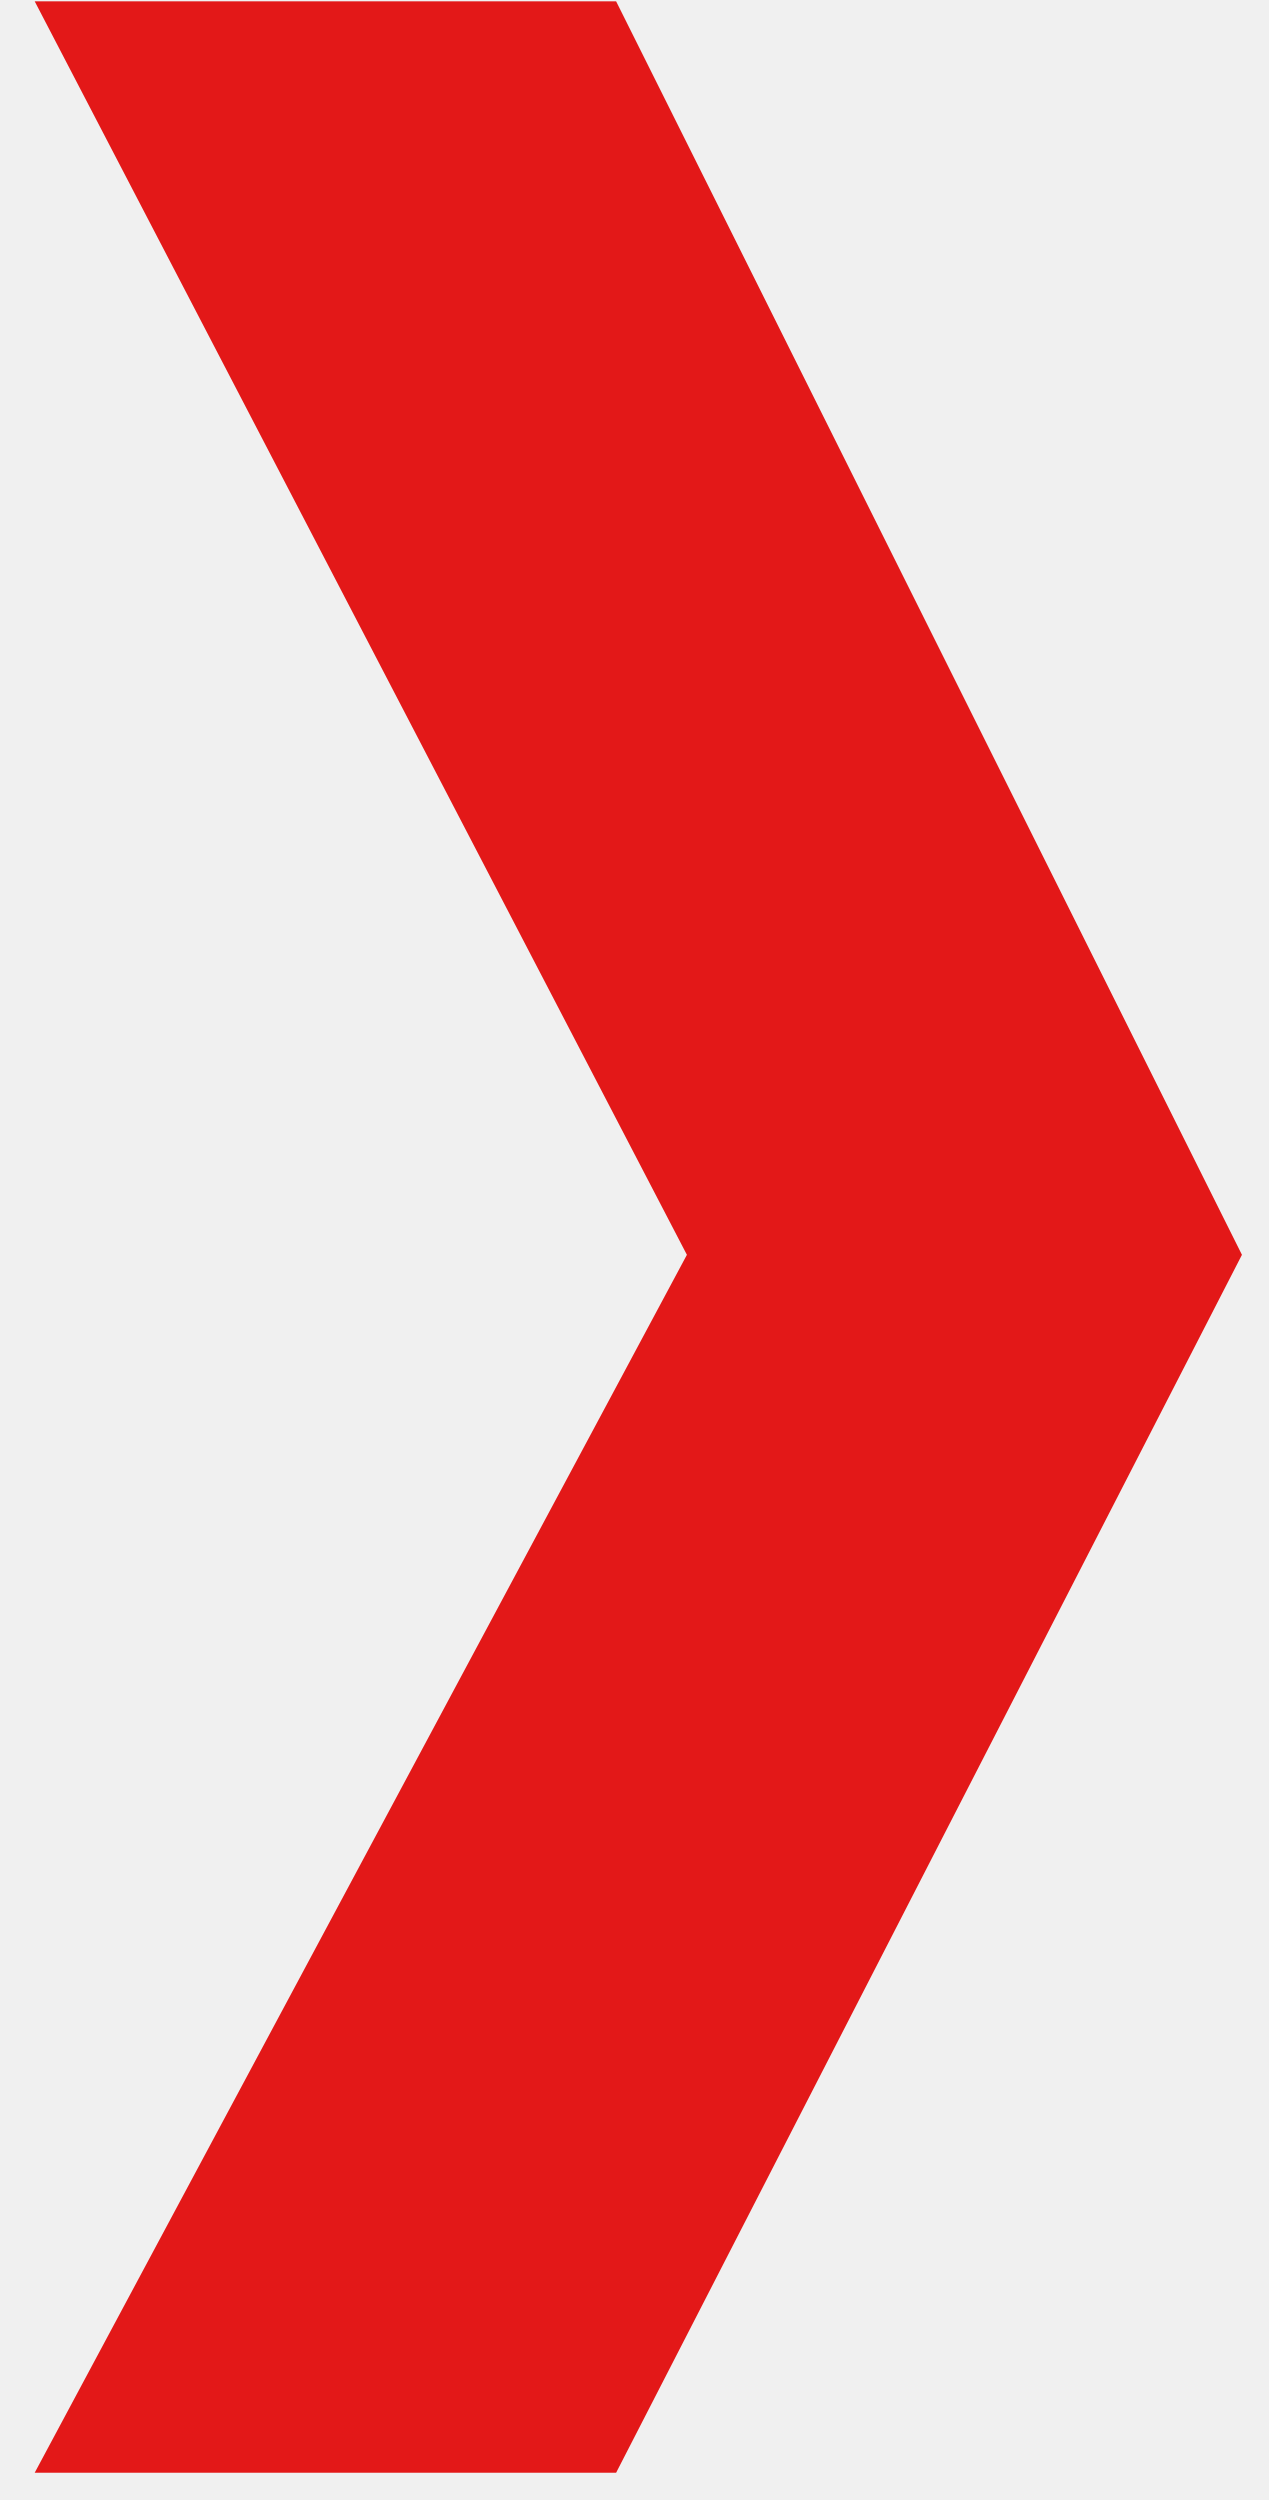
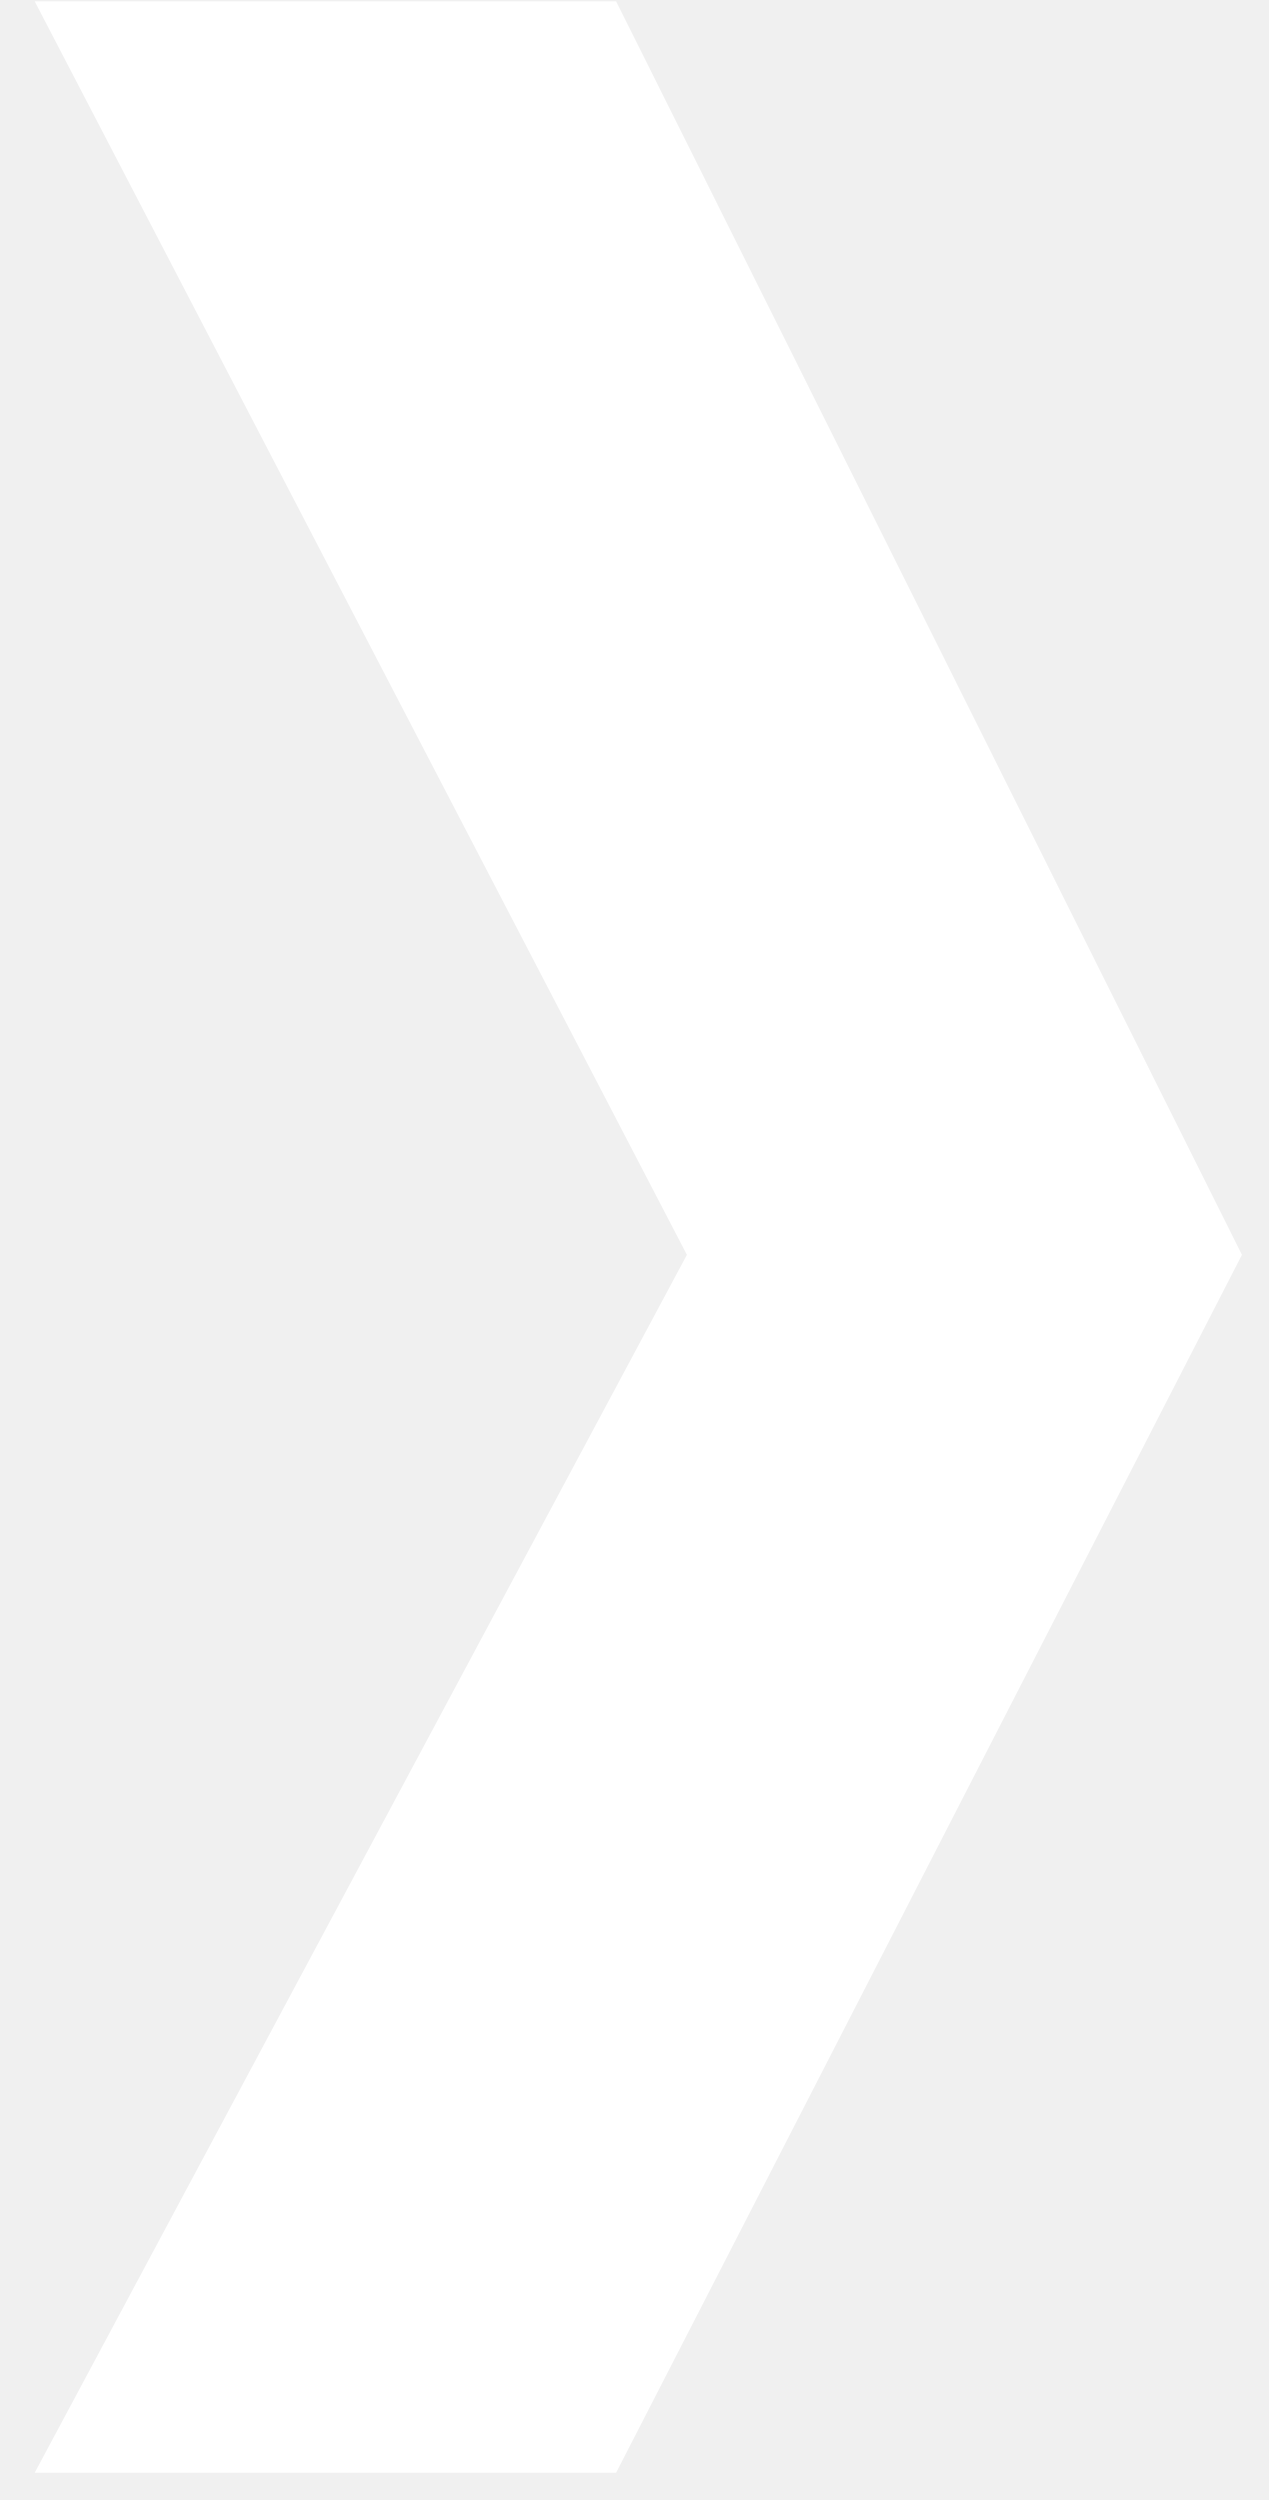
<svg xmlns="http://www.w3.org/2000/svg" width="34px" height="67px" viewBox="0 0 34 67" version="1.1">
  <g id="Page-1" stroke="none" stroke-width="1" fill="none" fill-rule="evenodd">
-     <polygon id="Path" fill="#e31818" points="16.512 0.036 33.284 33.629 16.512 66.269 0.93 66.269 18.409 33.629 0.93 0.036" />
+     <polygon id="Path" fill="#ffffff" points="16.512 0.036 33.284 33.629 16.512 66.269 0.93 66.269 18.409 33.629 0.93 0.036" />
  </g>
</svg>
